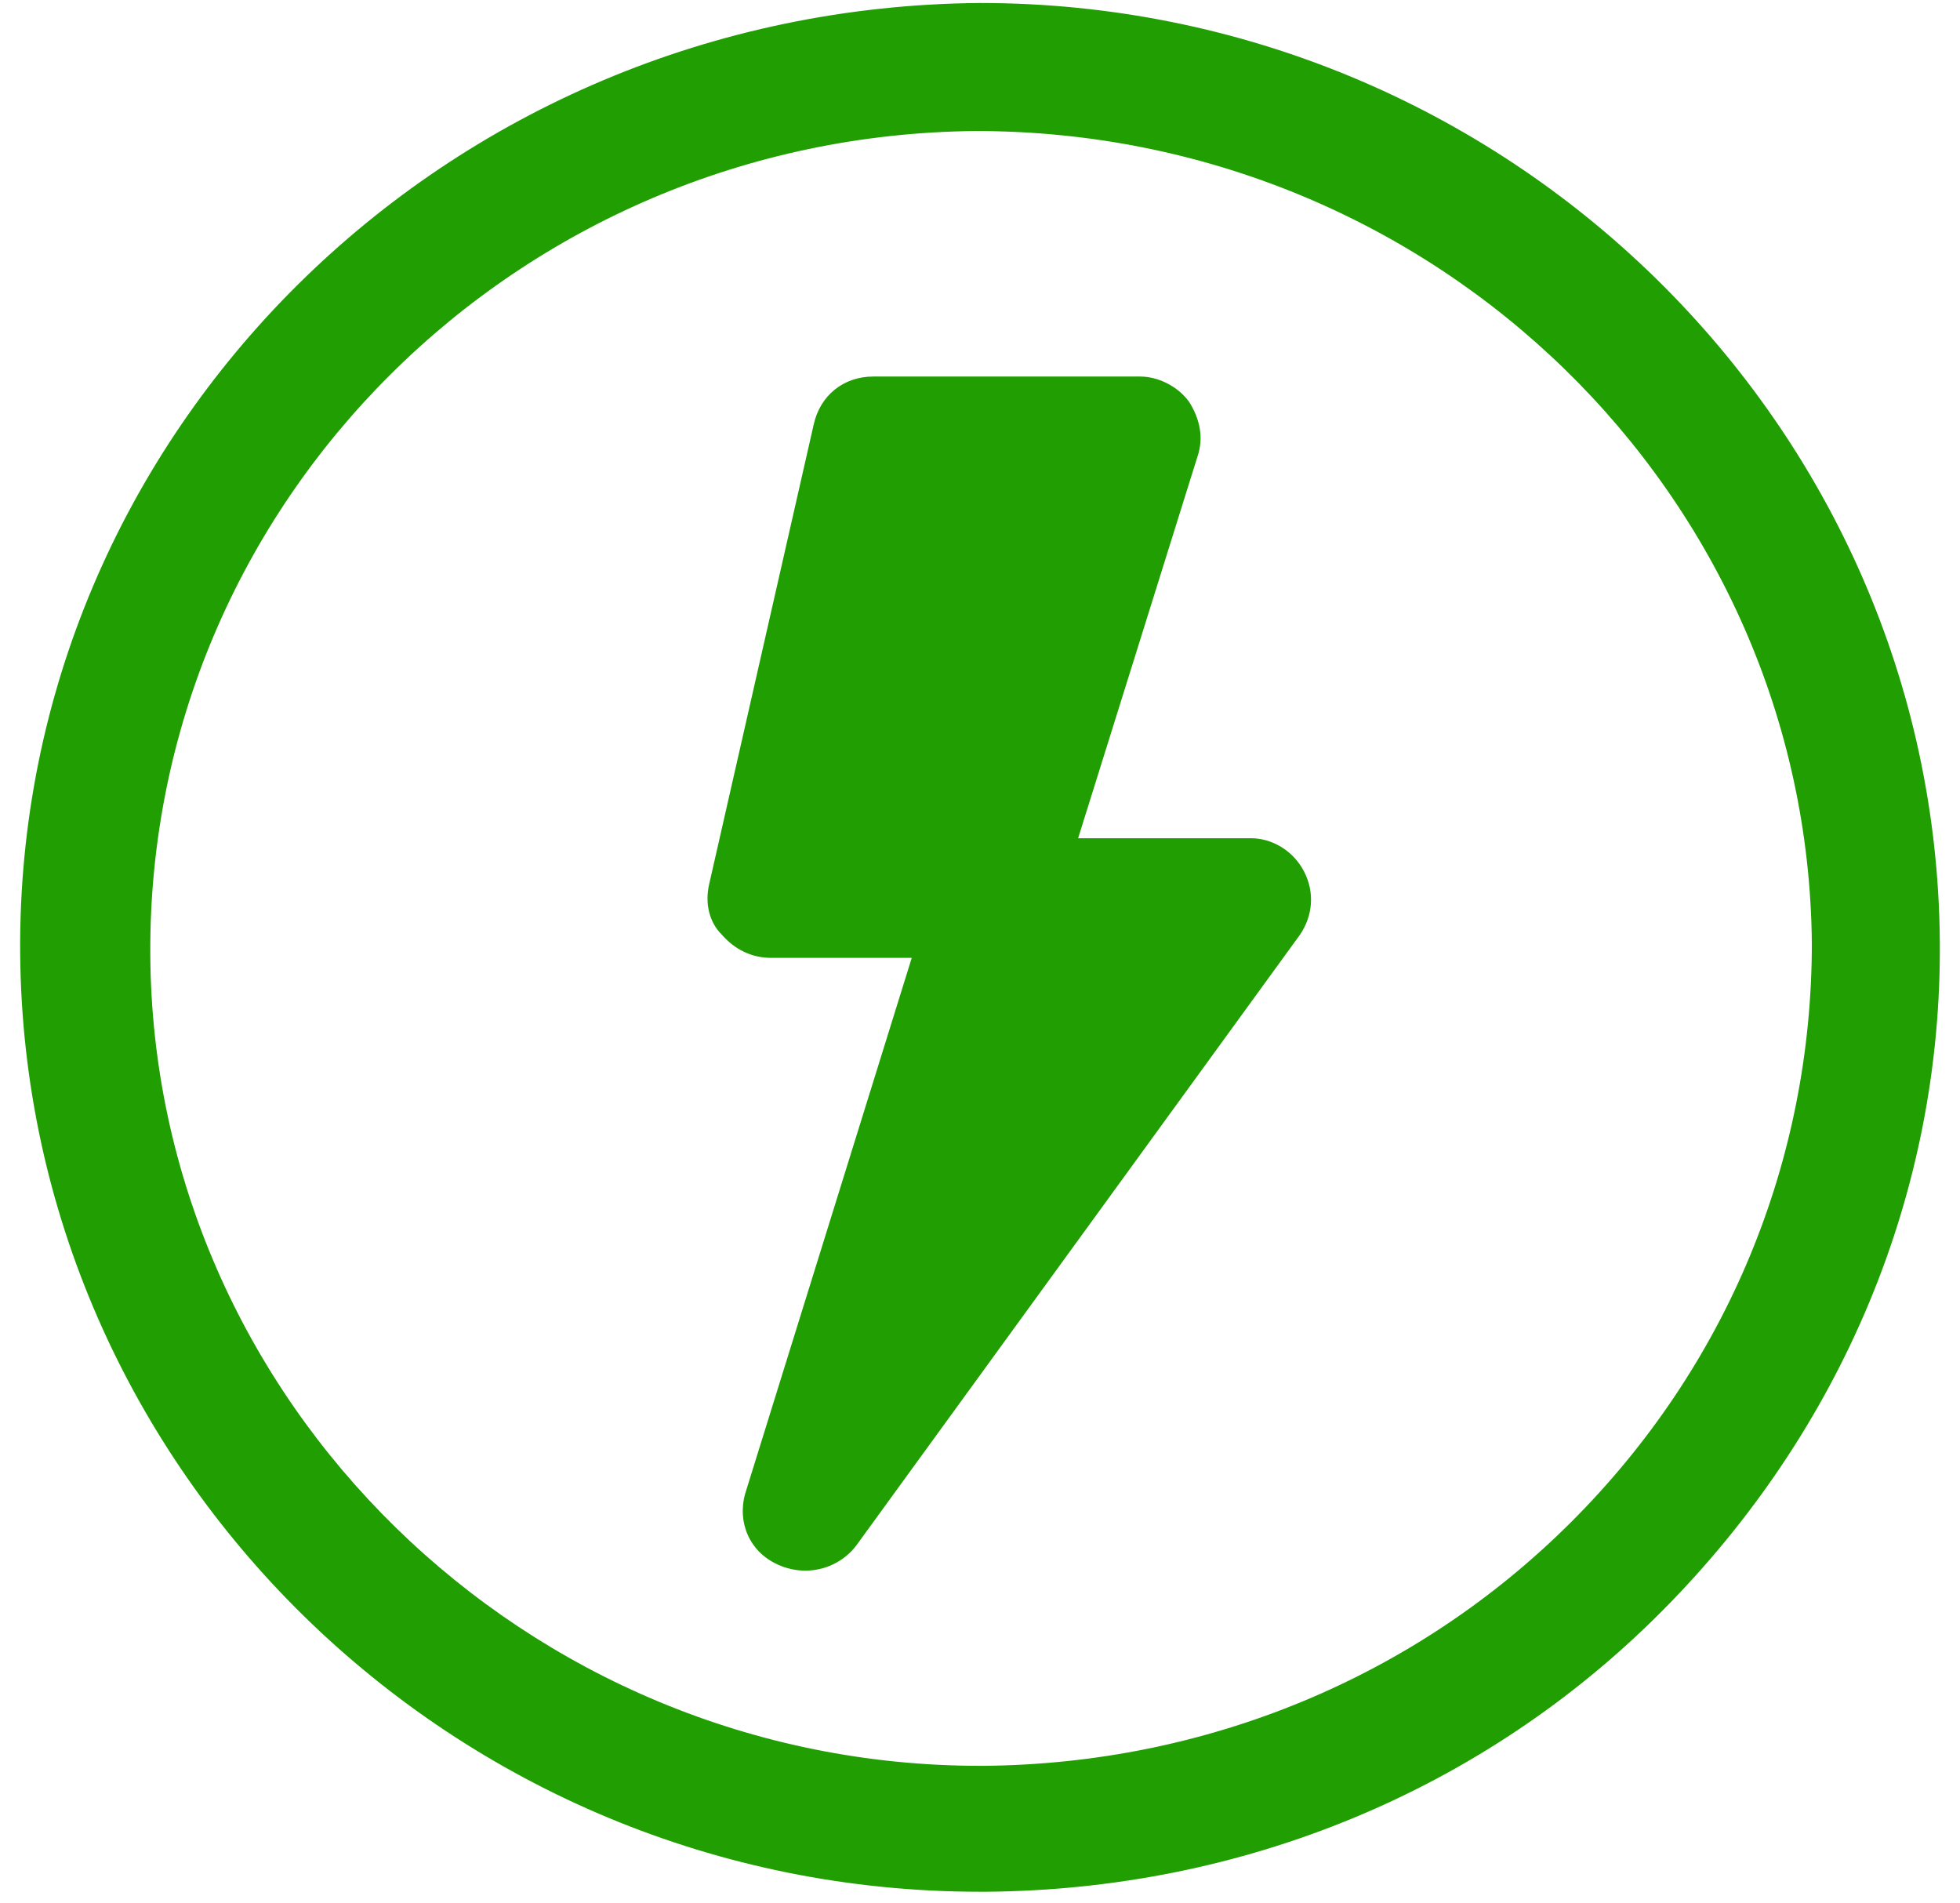
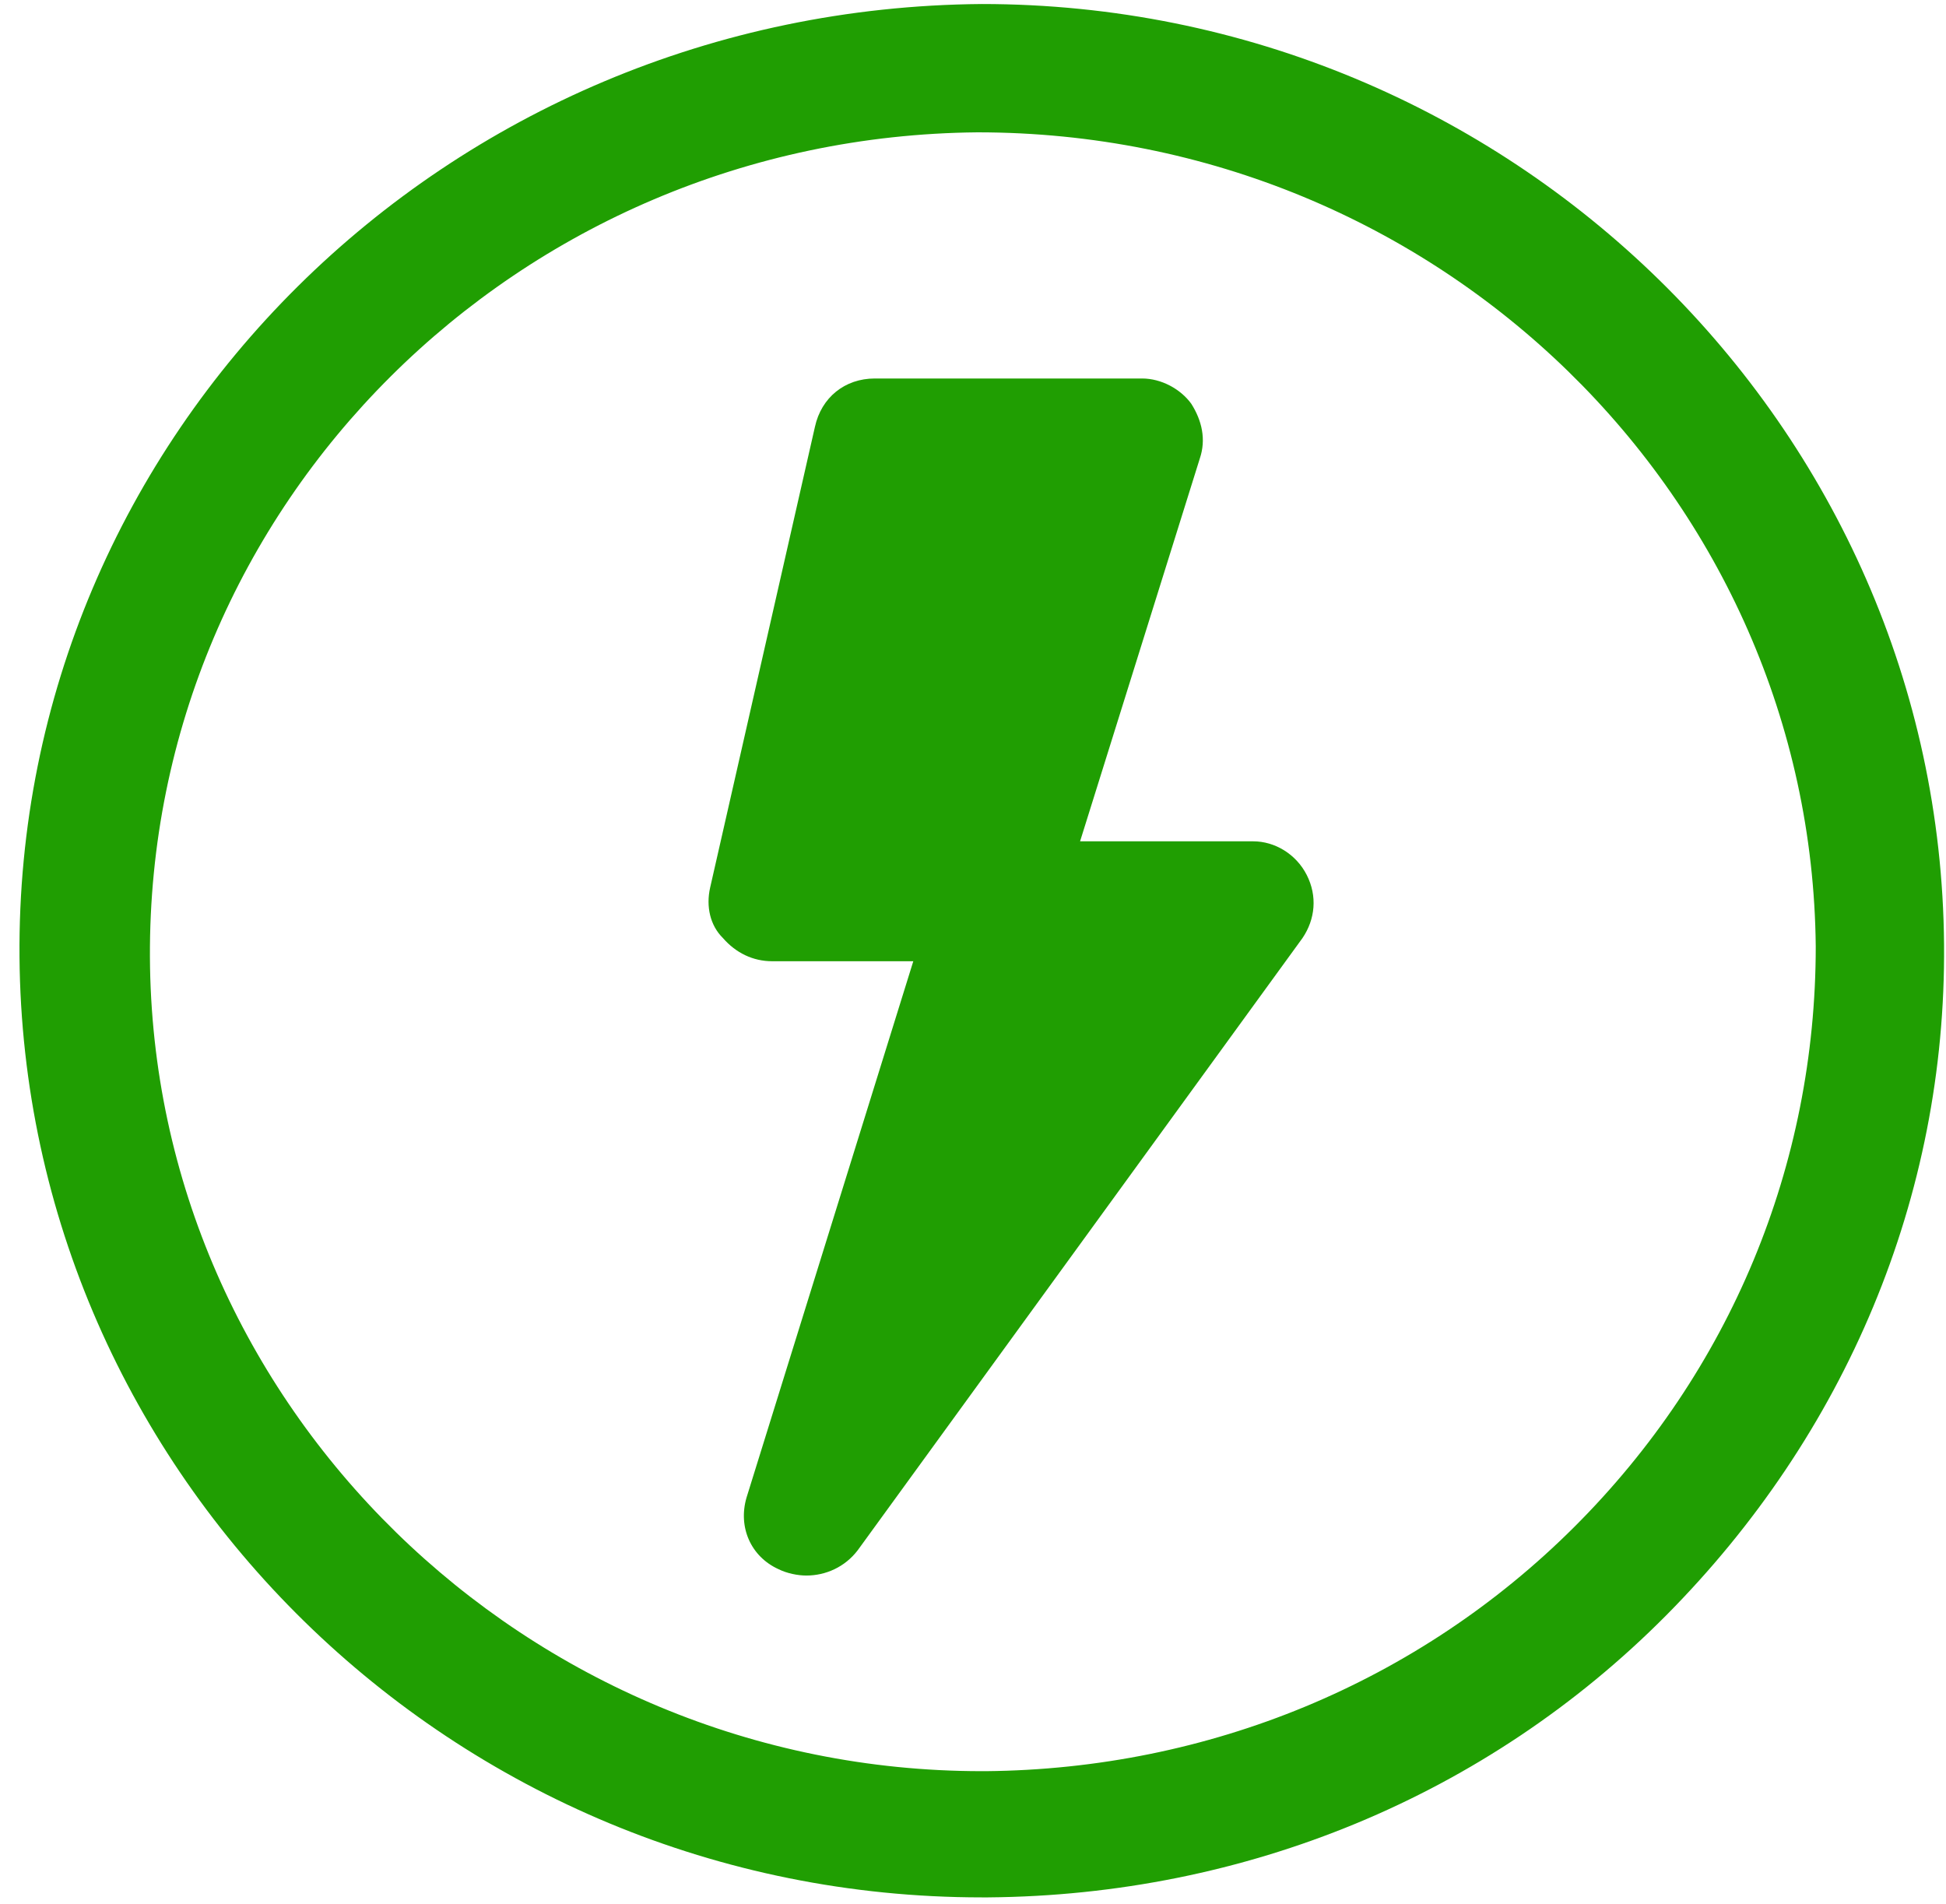
- <svg xmlns="http://www.w3.org/2000/svg" width="68" height="66" viewBox="0 0 68 66" fill="none">
-   <path d="M34 0.104C15.426 0.25 0.552 15.028 0.7 33.082C0.848 50.991 15.722 65.624 34 65.624H34.222C43.102 65.551 51.464 62.13 57.68 55.869C63.896 49.608 67.374 41.382 67.3 32.646C67.152 14.737 52.278 0.104 34 0.104ZM54.498 52.811C49.096 58.198 41.844 61.183 34.148 61.256H34C18.238 61.256 5.288 48.589 5.214 33.082C5.14 17.43 17.942 4.69 33.852 4.545C49.836 4.545 62.712 17.212 62.86 32.718C62.86 40.29 59.9 47.424 54.498 52.811Z" fill="#209E02" />
-   <path d="M43.398 29.078H37.404L41.548 15.829C41.77 15.174 41.622 14.518 41.252 13.936C40.882 13.426 40.216 13.062 39.55 13.062H30.3C29.264 13.062 28.45 13.717 28.228 14.737L24.602 30.68C24.454 31.335 24.602 31.99 25.046 32.427C25.49 32.937 26.082 33.228 26.748 33.228H31.632L25.86 51.792C25.564 52.811 26.008 53.83 26.97 54.267C27.266 54.413 27.636 54.485 27.932 54.485C28.598 54.485 29.264 54.194 29.708 53.612L45.1 32.427C45.544 31.772 45.618 30.971 45.248 30.243C44.878 29.515 44.138 29.078 43.398 29.078Z" fill="#209E02" />
+ <svg xmlns="http://www.w3.org/2000/svg" width="91" height="89" viewBox="0 0 91 89" fill="none">
+   <path d="M45.91 0.188C20.811 0.384 0.712 20.354 0.912 44.751C1.112 68.952 21.211 88.725 45.91 88.725H46.21C58.21 88.627 69.509 84.003 77.909 75.543C86.309 67.082 91.009 55.966 90.909 44.161C90.709 19.961 70.609 0.188 45.91 0.188ZM73.609 71.411C66.309 78.691 56.51 82.724 46.11 82.823H45.91C24.611 82.823 7.111 65.705 7.011 44.751C6.911 23.601 24.211 6.385 45.71 6.188C67.309 6.188 84.709 23.306 84.909 44.26C84.909 54.49 80.909 64.131 73.609 71.411Z" fill="#209E02" />
+   <path d="M58.607 39.342H50.507L56.107 21.438C56.407 20.552 56.207 19.667 55.707 18.88C55.207 18.191 54.307 17.699 53.407 17.699H40.908C39.508 17.699 38.408 18.585 38.108 19.962L33.208 41.506C33.008 42.391 33.208 43.277 33.808 43.867C34.408 44.556 35.208 44.949 36.108 44.949H42.708L34.908 70.035C34.508 71.412 35.108 72.789 36.408 73.379C36.808 73.576 37.308 73.675 37.708 73.675C38.608 73.675 39.508 73.281 40.108 72.494L60.907 43.867C61.507 42.982 61.607 41.9 61.107 40.916C60.607 39.932 59.607 39.342 58.607 39.342Z" fill="#209E02" />
</svg>
